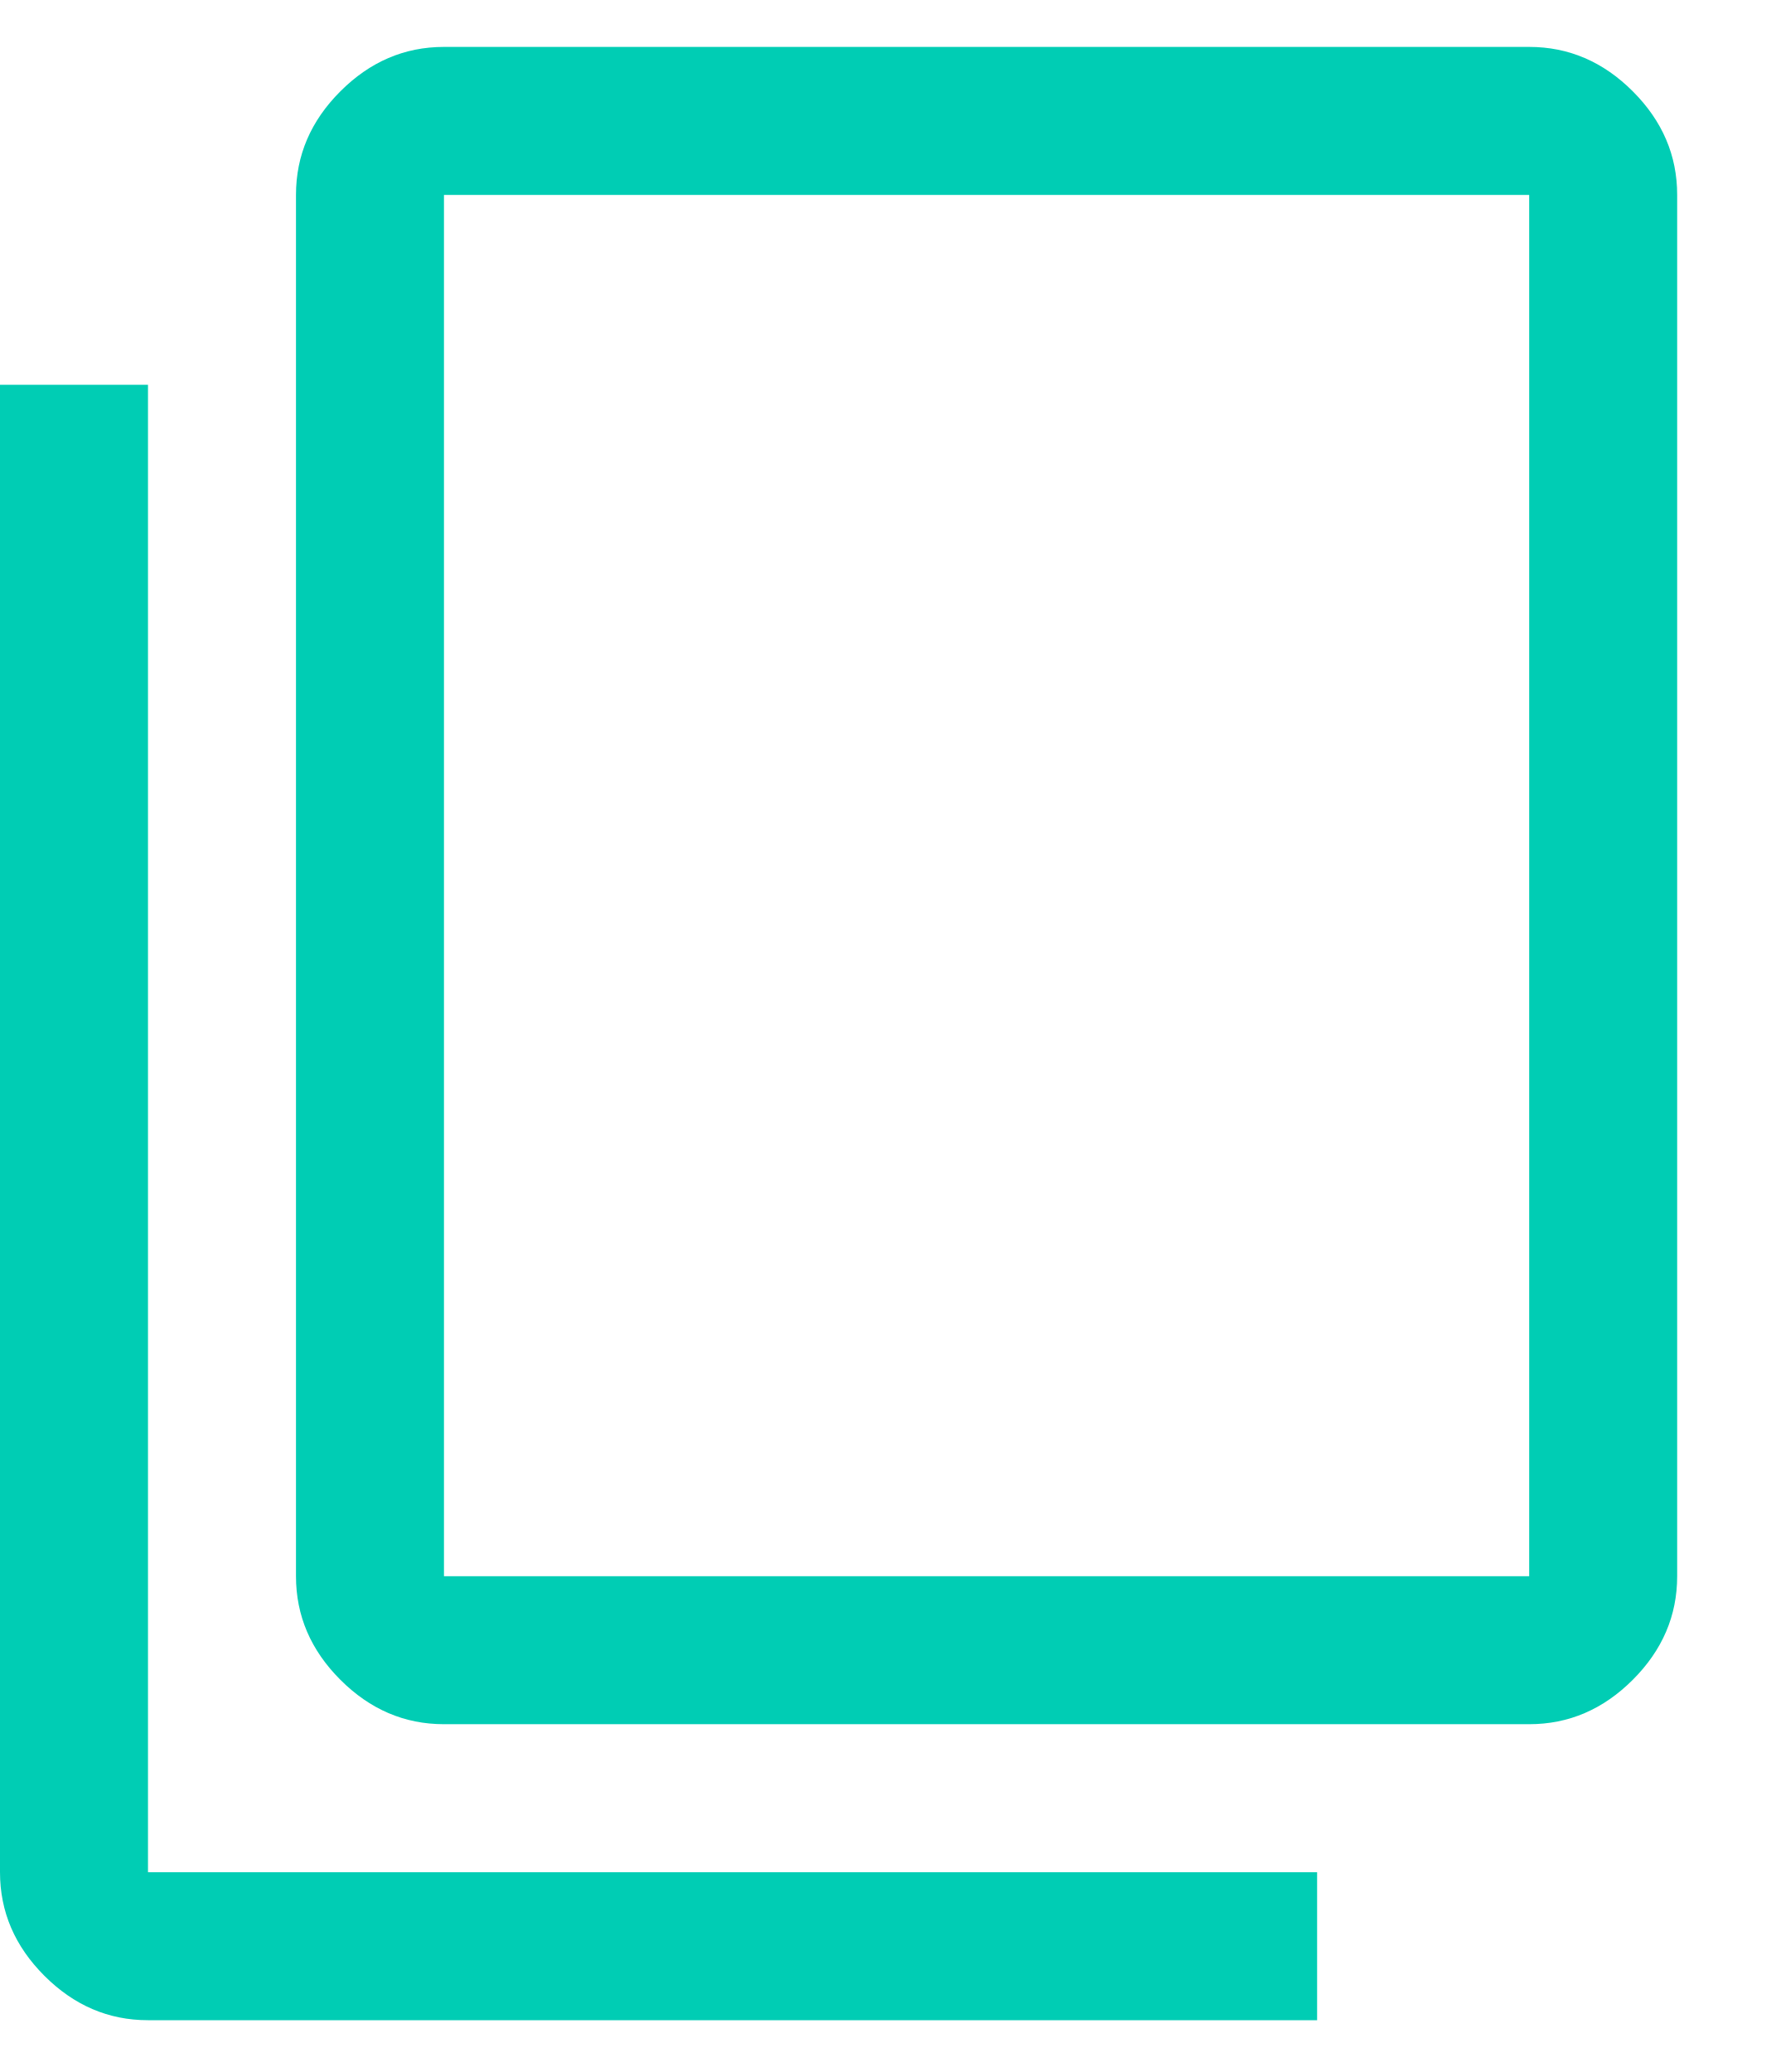
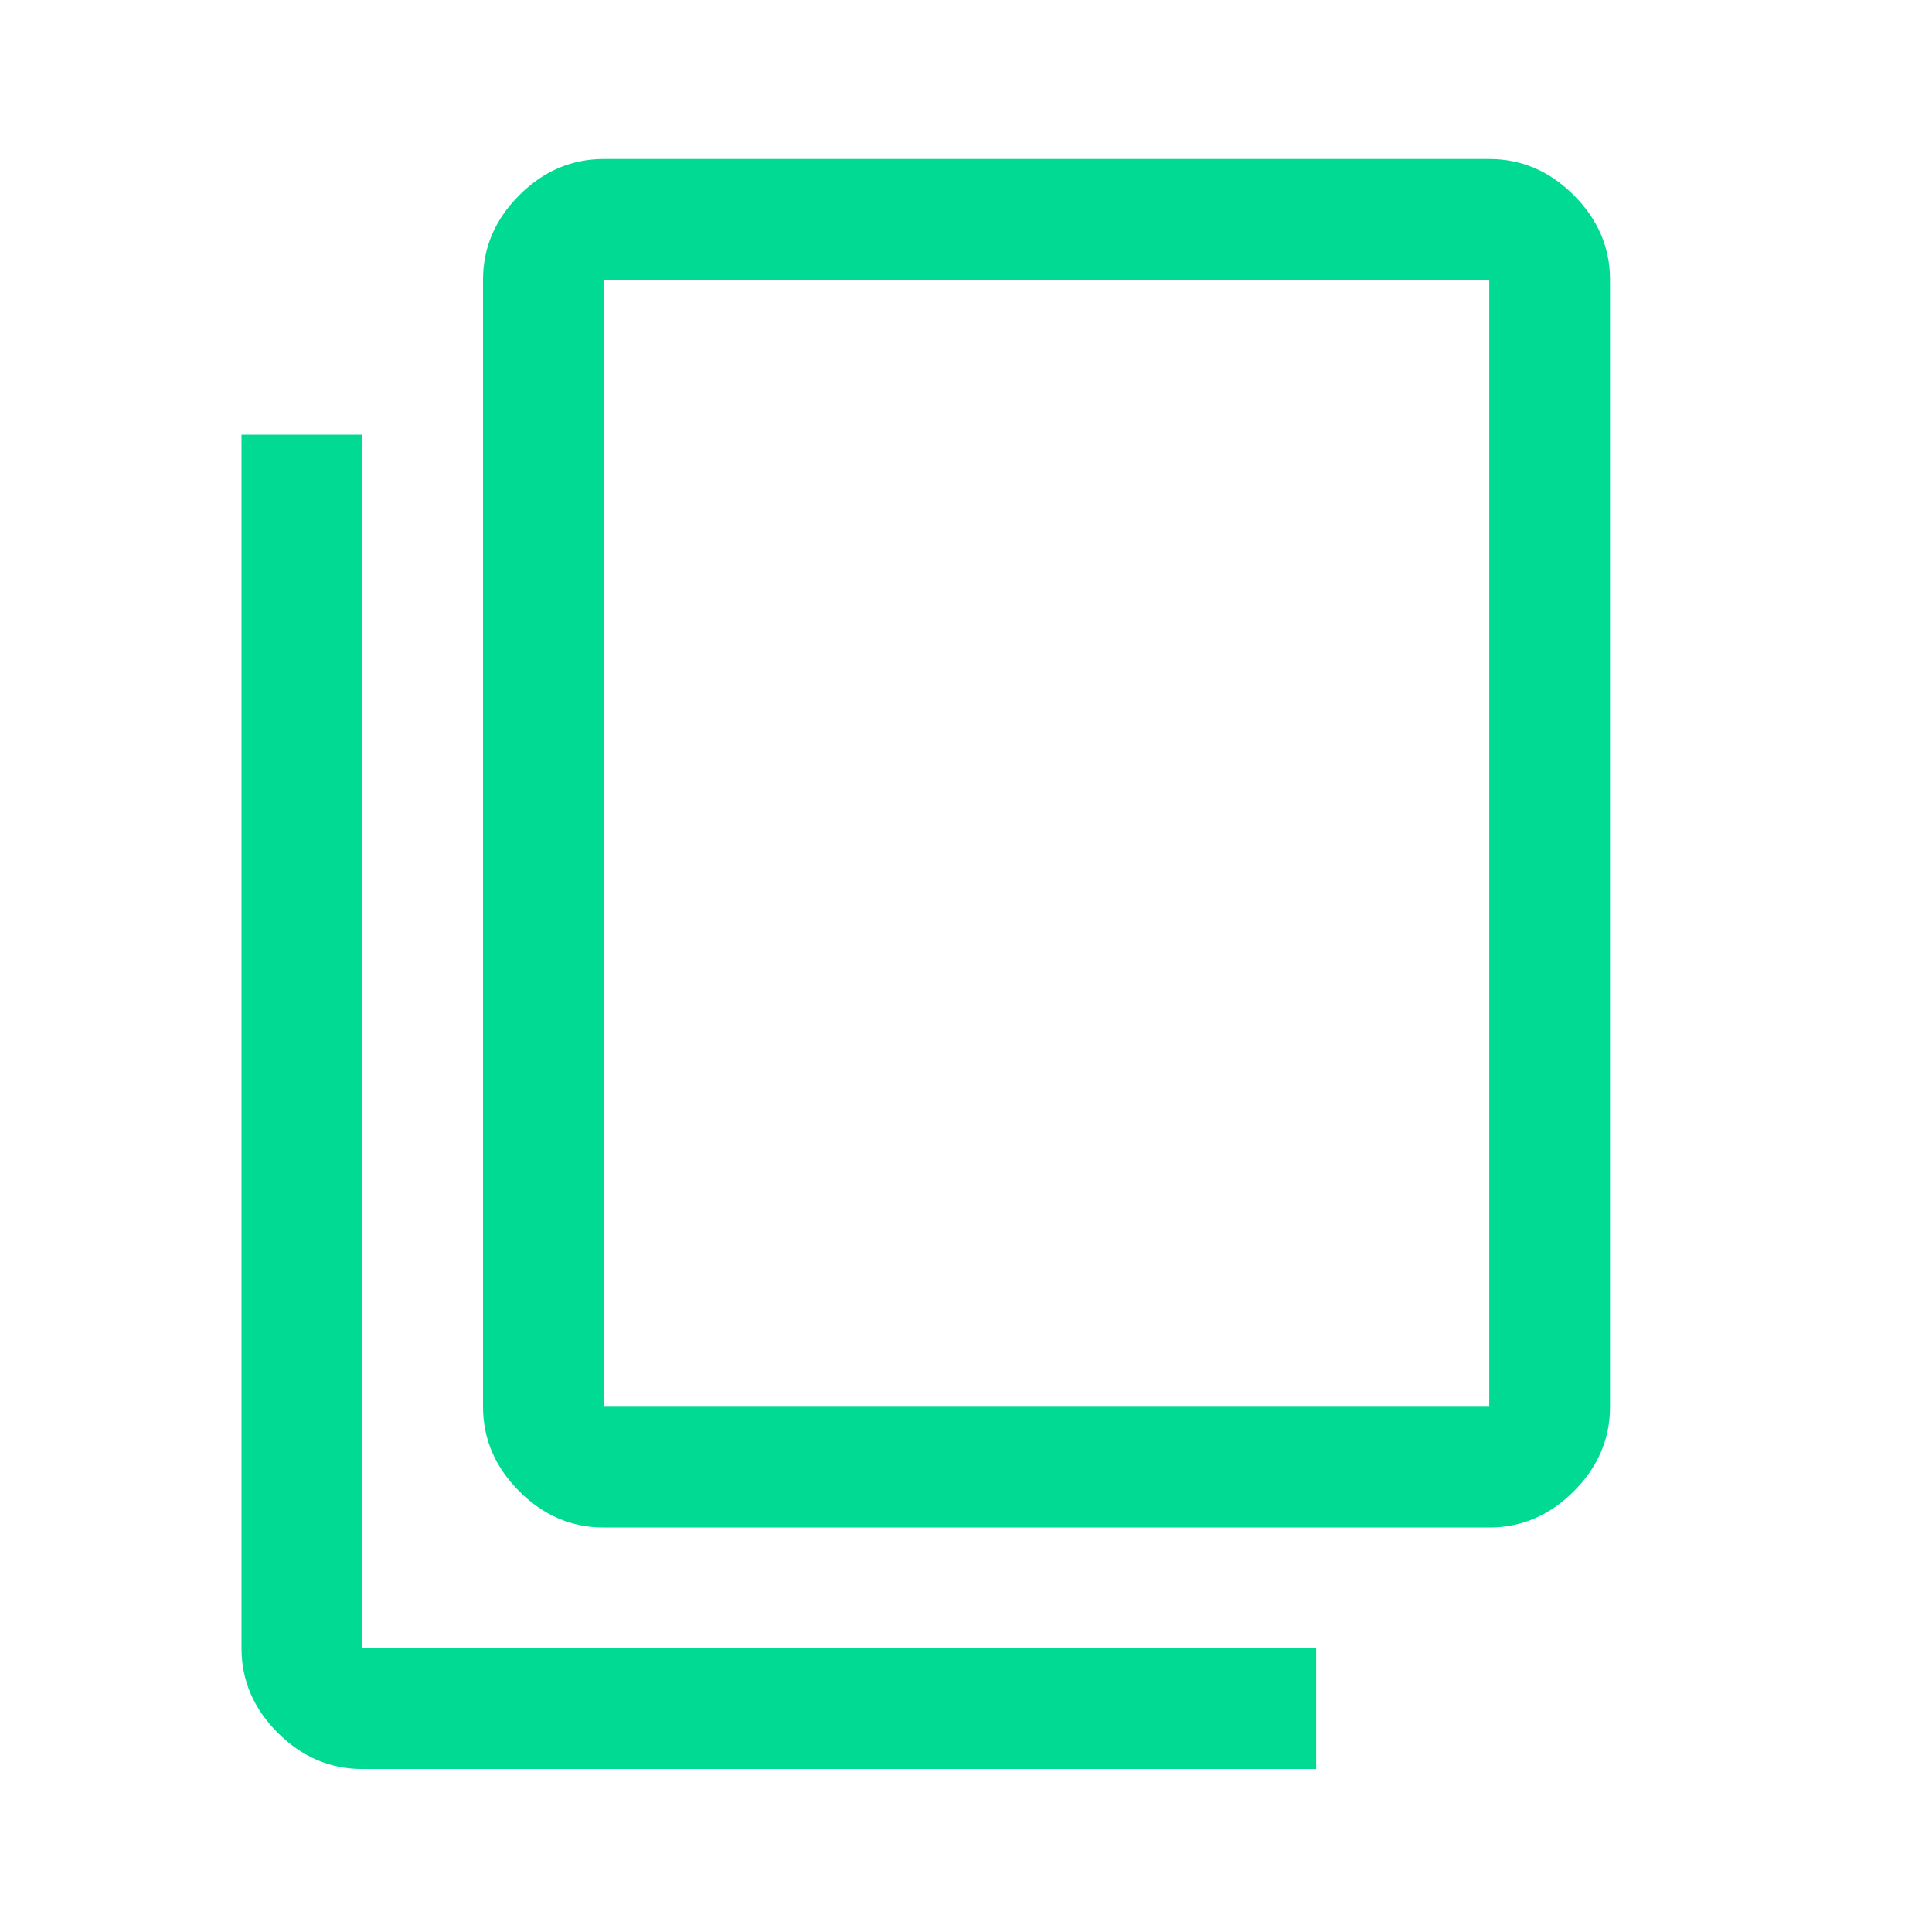
- <svg xmlns="http://www.w3.org/2000/svg" width="12" height="14" viewBox="0 0 12 14" fill="none">
-   <path d="M3 11.65C2.733 11.65 2.5 11.55 2.3 11.35C2.1 11.15 2 10.917 2 10.65V1.317C2 1.05 2.1 0.817 2.3 0.617C2.5 0.417 2.733 0.317 3 0.317H10.333C10.6 0.317 10.833 0.417 11.033 0.617C11.233 0.817 11.333 1.05 11.333 1.317V10.65C11.333 10.917 11.233 11.15 11.033 11.35C10.833 11.55 10.6 11.65 10.333 11.65H3ZM3 10.65H10.333V1.317H3V10.65ZM1 13.65C0.733 13.65 0.5 13.55 0.3 13.35C0.1 13.15 0 12.917 0 12.65V2.6H1V12.65H8.9V13.65H1ZM3 1.317V10.65V1.317Z" fill="#00CDB4" />
+ <svg xmlns="http://www.w3.org/2000/svg" width="24" height="24" viewBox="0 0 24 24" fill="none">
+   <path d="M7.5 18.975C7.1 18.975 6.75 18.825 6.45 18.525C6.15 18.225 6 17.875 6 17.475V3.475C6 3.075 6.15 2.725 6.45 2.425C6.75 2.125 7.1 1.975 7.5 1.975H18.5C18.9 1.975 19.25 2.125 19.55 2.425C19.85 2.725 20 3.075 20 3.475V17.475C20 17.875 19.85 18.225 19.55 18.525C19.25 18.825 18.9 18.975 18.5 18.975H7.5ZM7.5 17.475H18.5V3.475H7.5V17.475ZM4.5 21.975C4.1 21.975 3.75 21.825 3.45 21.525C3.15 21.225 3 20.875 3 20.475V5.4H4.5V20.475H16.35V21.975H4.5ZM7.5 3.475V17.475V3.475Z" fill="#00DA93" />
</svg>
